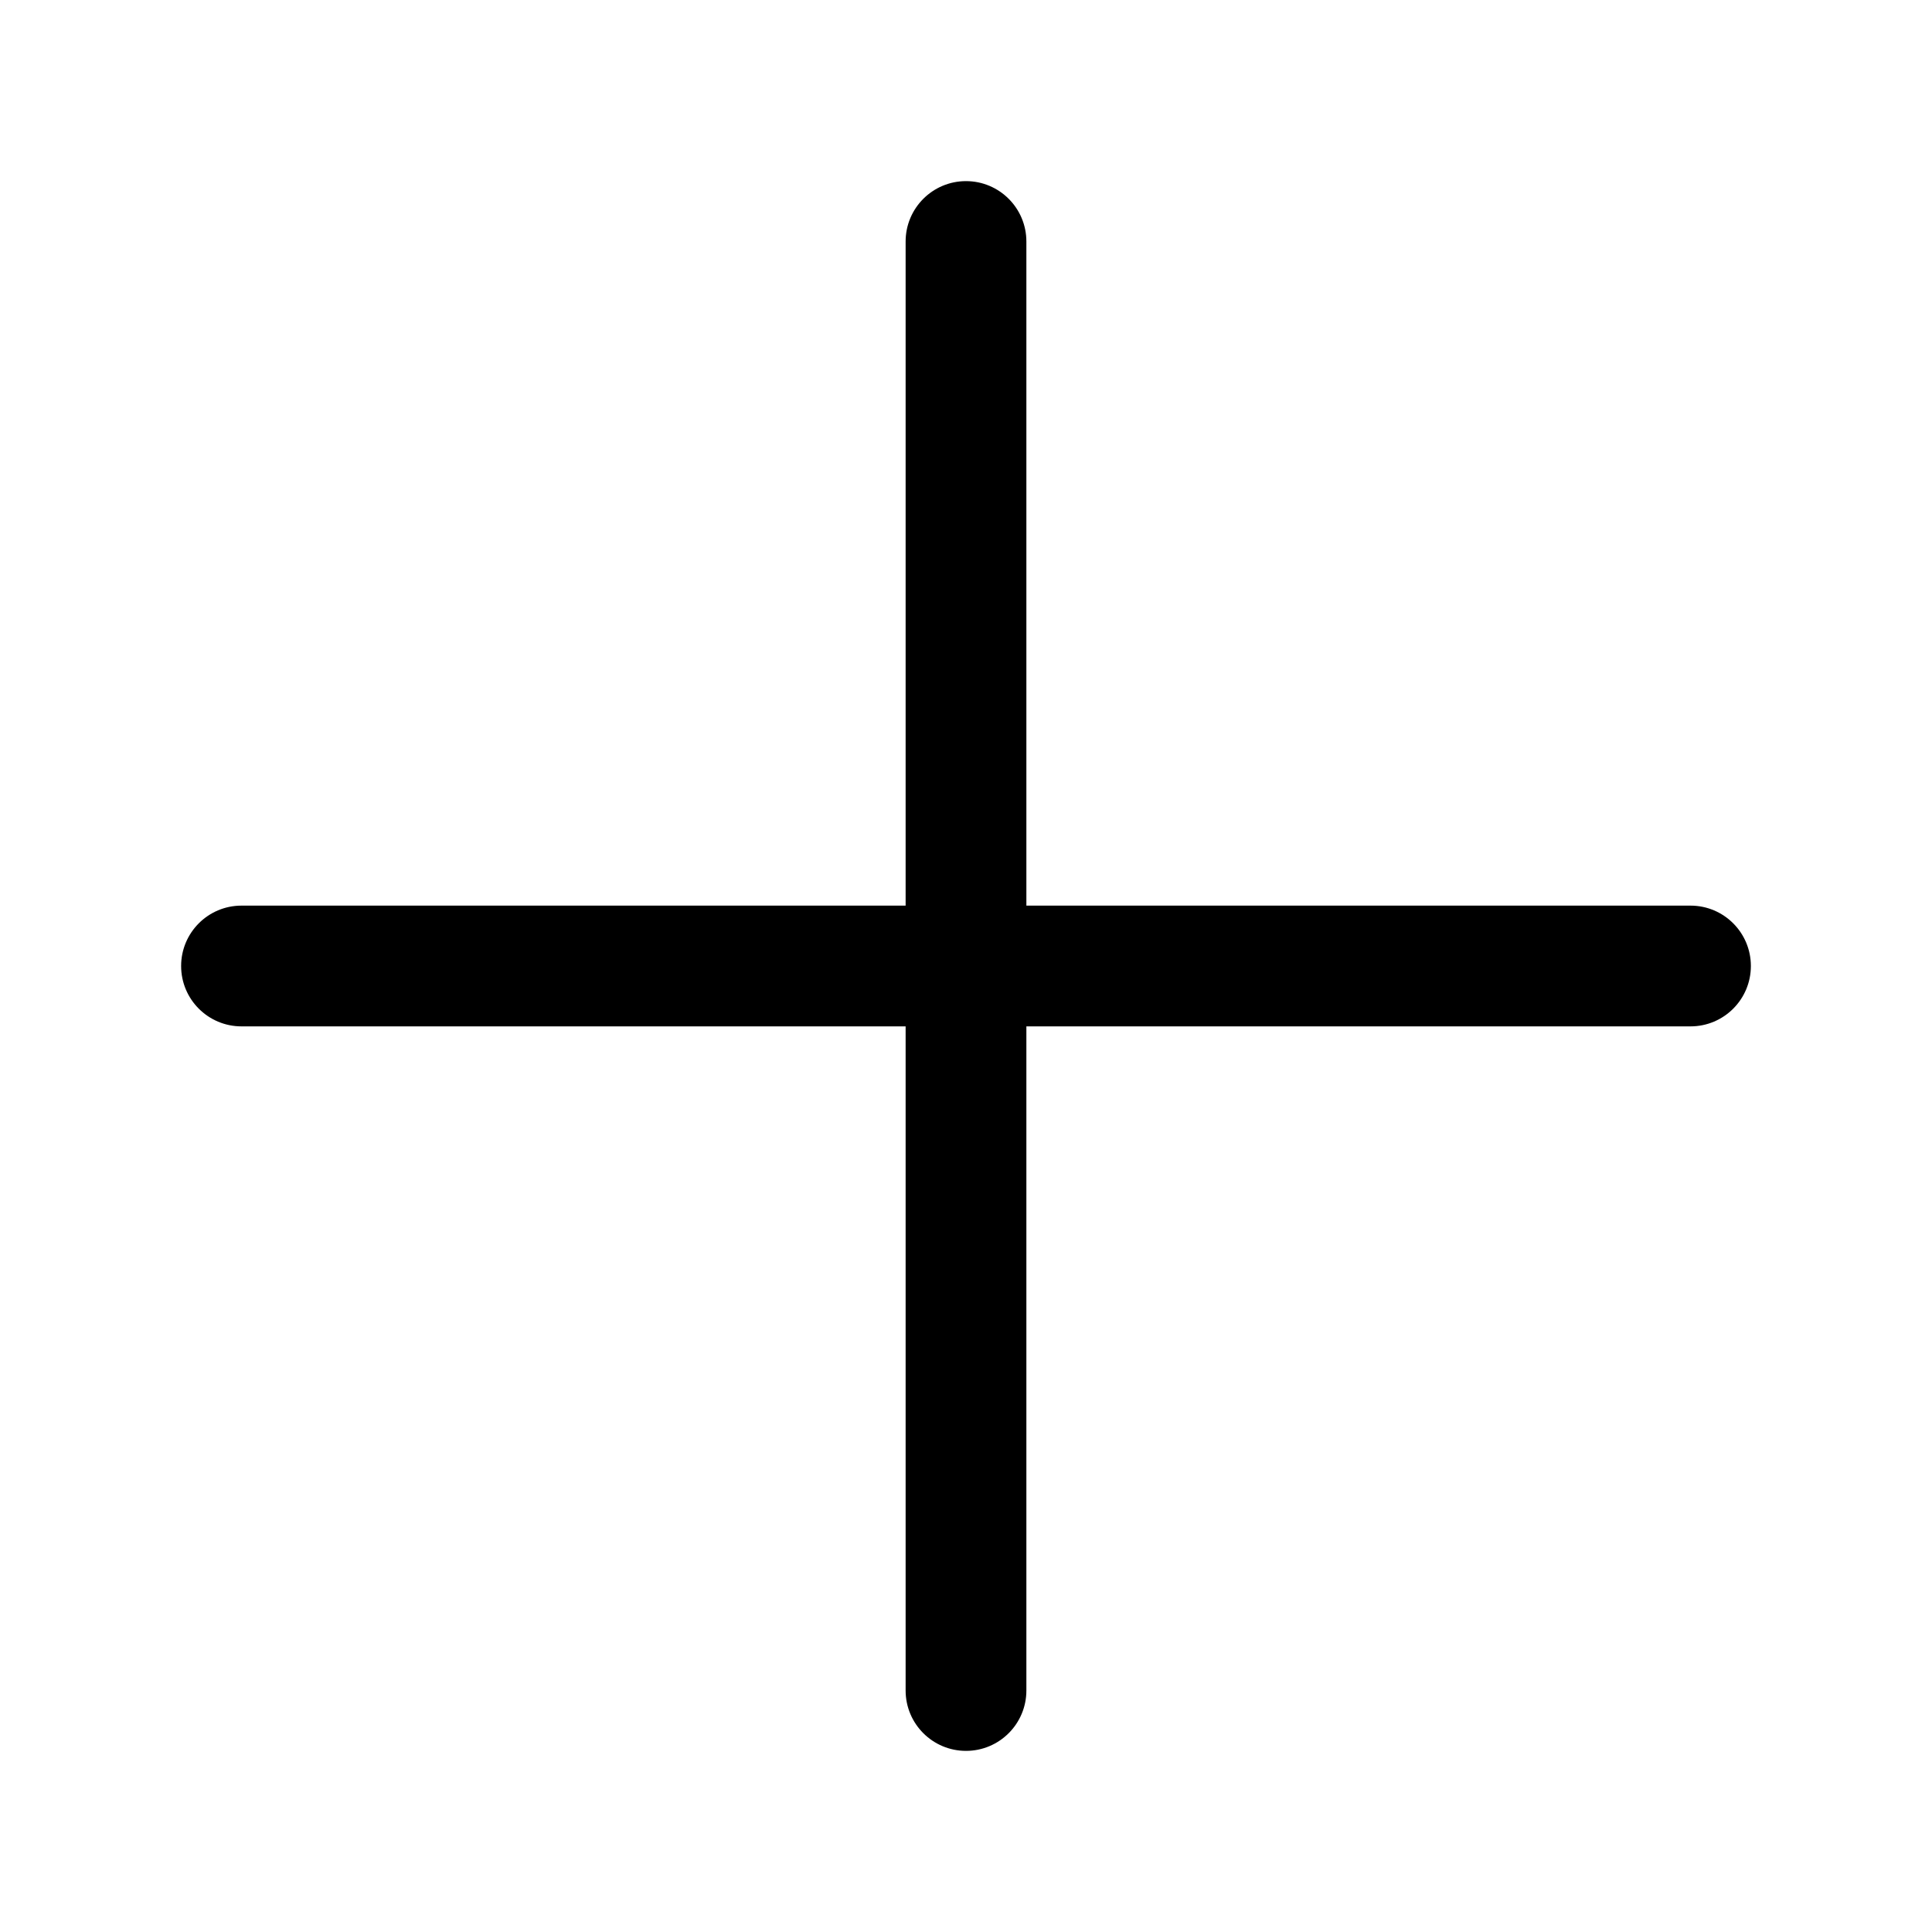
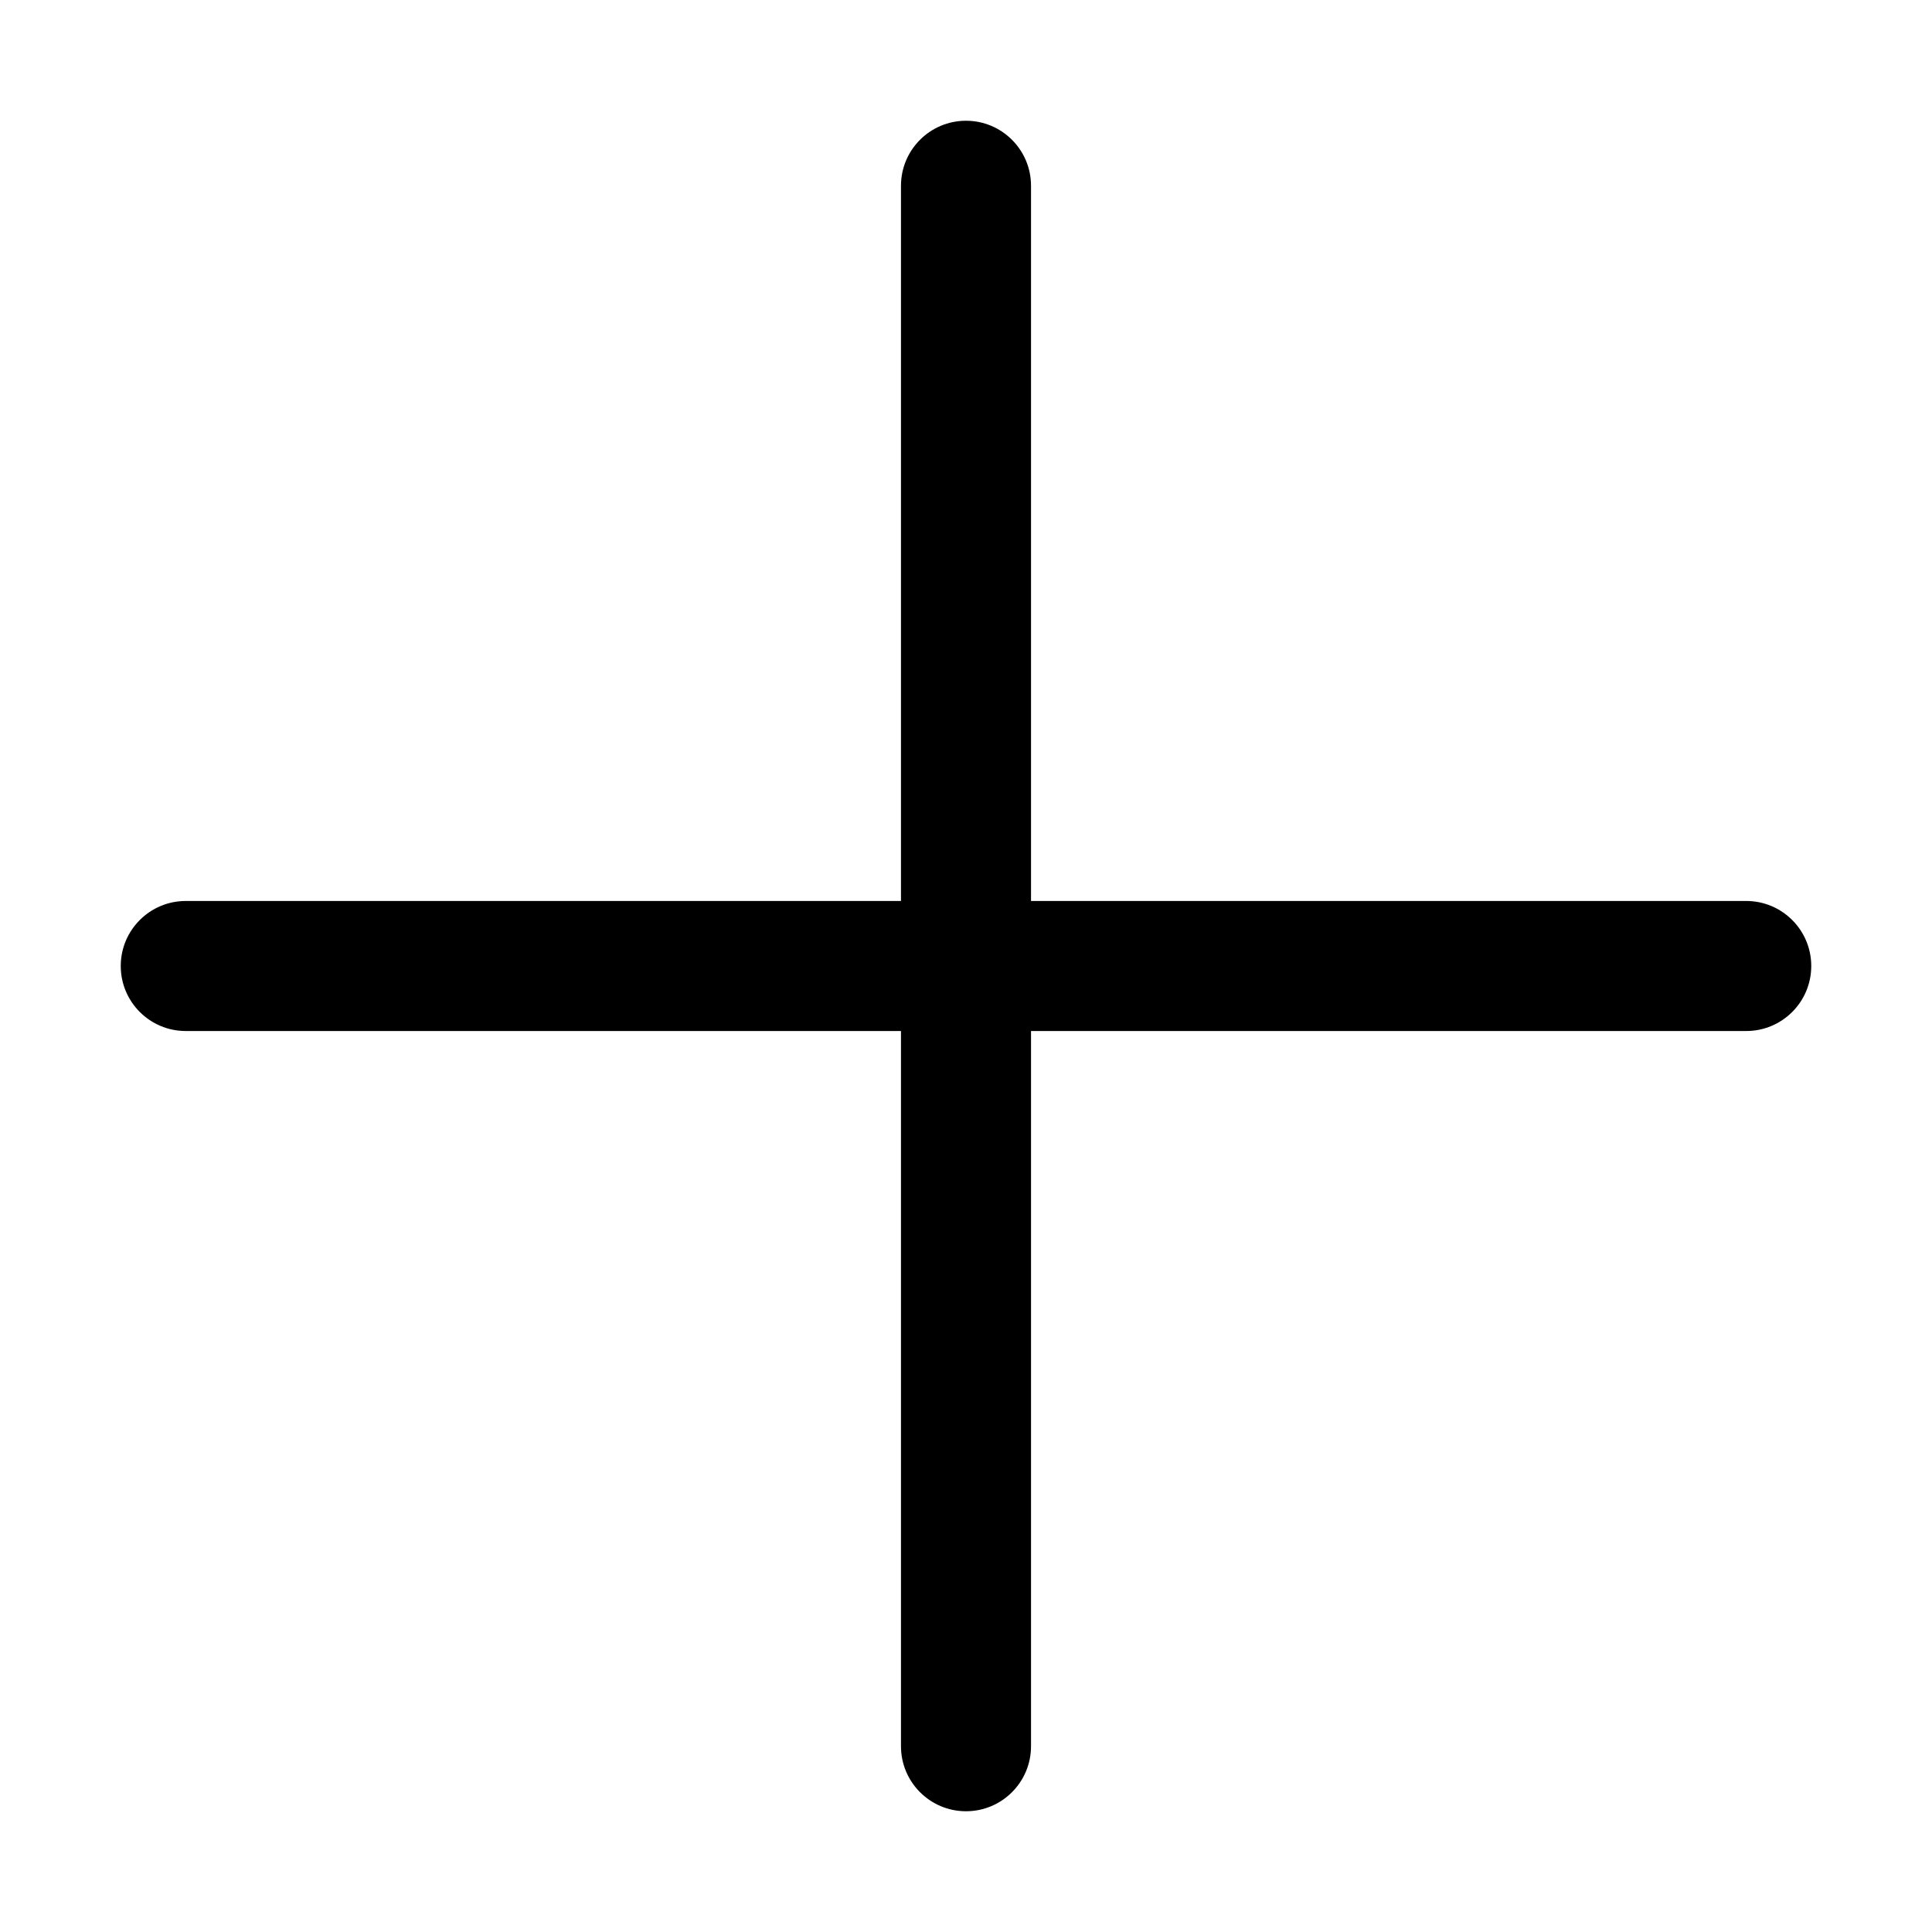
- <svg xmlns="http://www.w3.org/2000/svg" class="icon" viewBox="0 0 1024 1024" fill="currentColor">
-   <path d="M512 96a32 32 0 0 0-32 32v352H128a32 32 0 0 0 0 64h352v352a32 32 0 0 0 64 0V544h352a32 32 0 0 0 0-64H544V128a32 32 0 0 0-32-32" />
+ <svg xmlns="http://www.w3.org/2000/svg" fill="currentColor" class="icon" viewBox="0 0 1024 1024">
+   <path d="M512 64A34.462 34.462 0 0 0 477.538 98.462V477.538H98.462A34.462 34.462 0 0 0 98.462 546.462H477.538V925.538A34.462 34.462 0 0 0 546.462 925.538V546.462H925.538A34.462 34.462 0 0 0 925.538 477.538H546.462V98.462A34.462 34.462 0 0 0 512 64" />
</svg>
